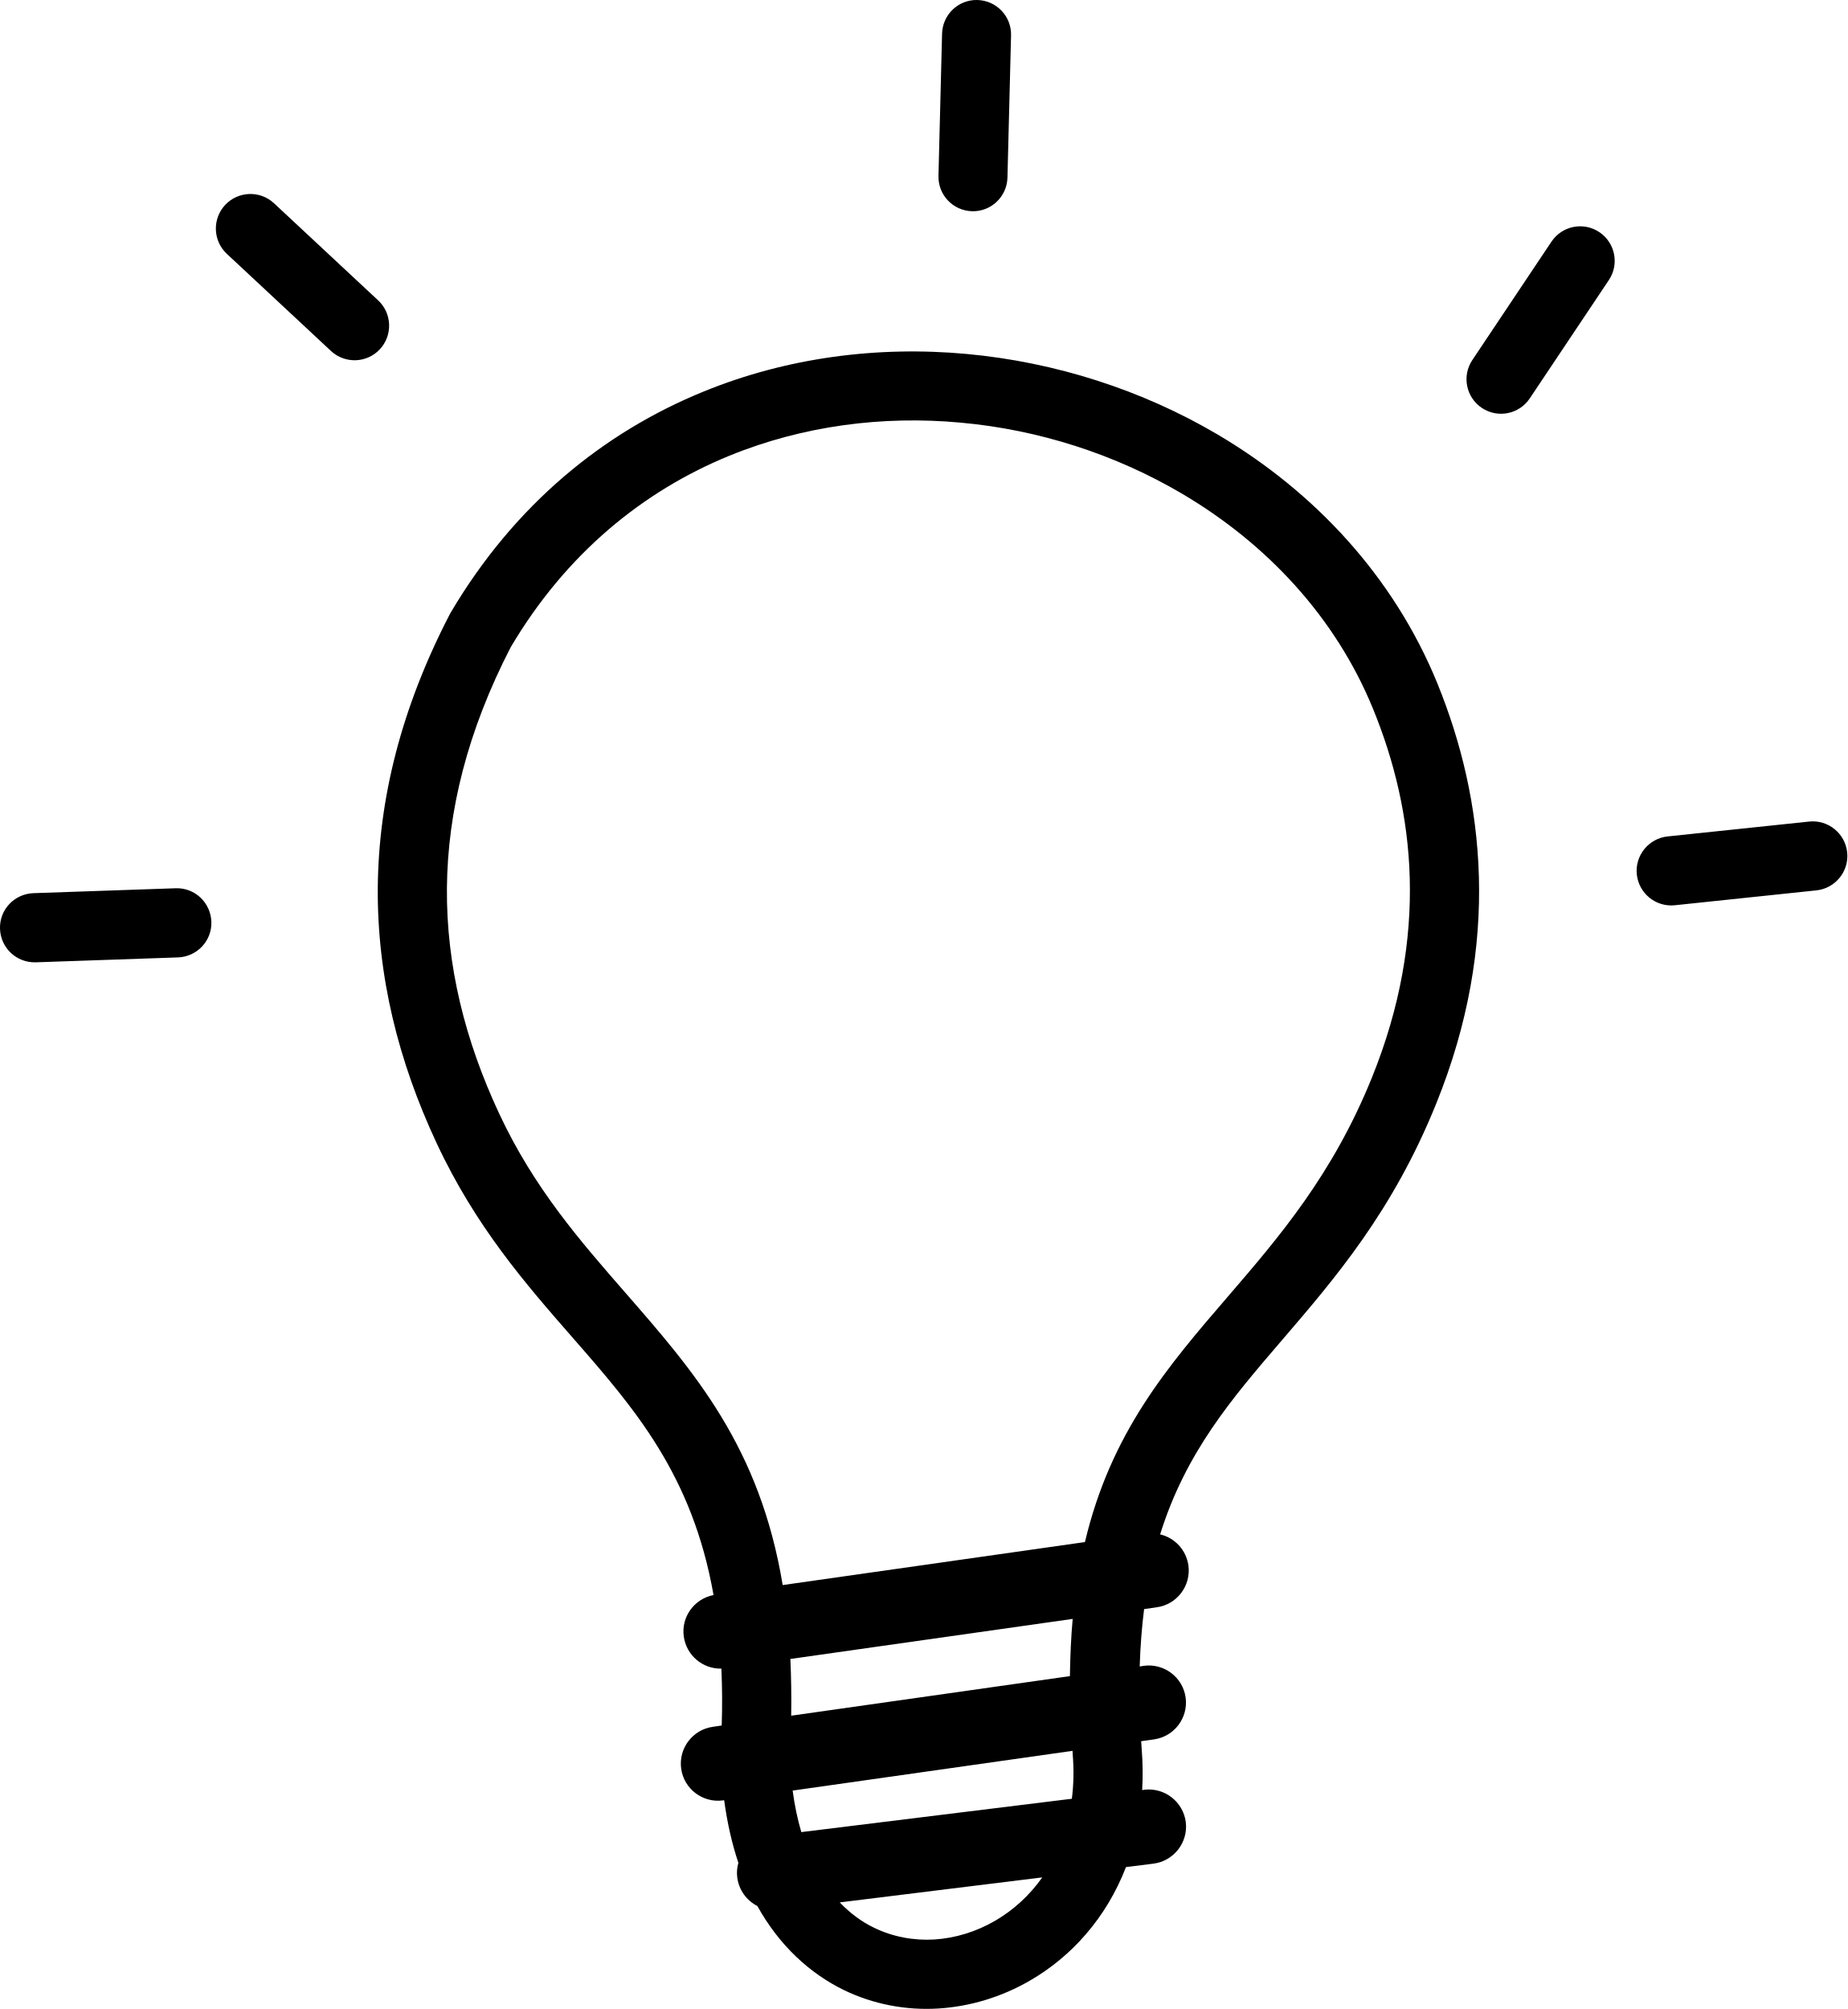
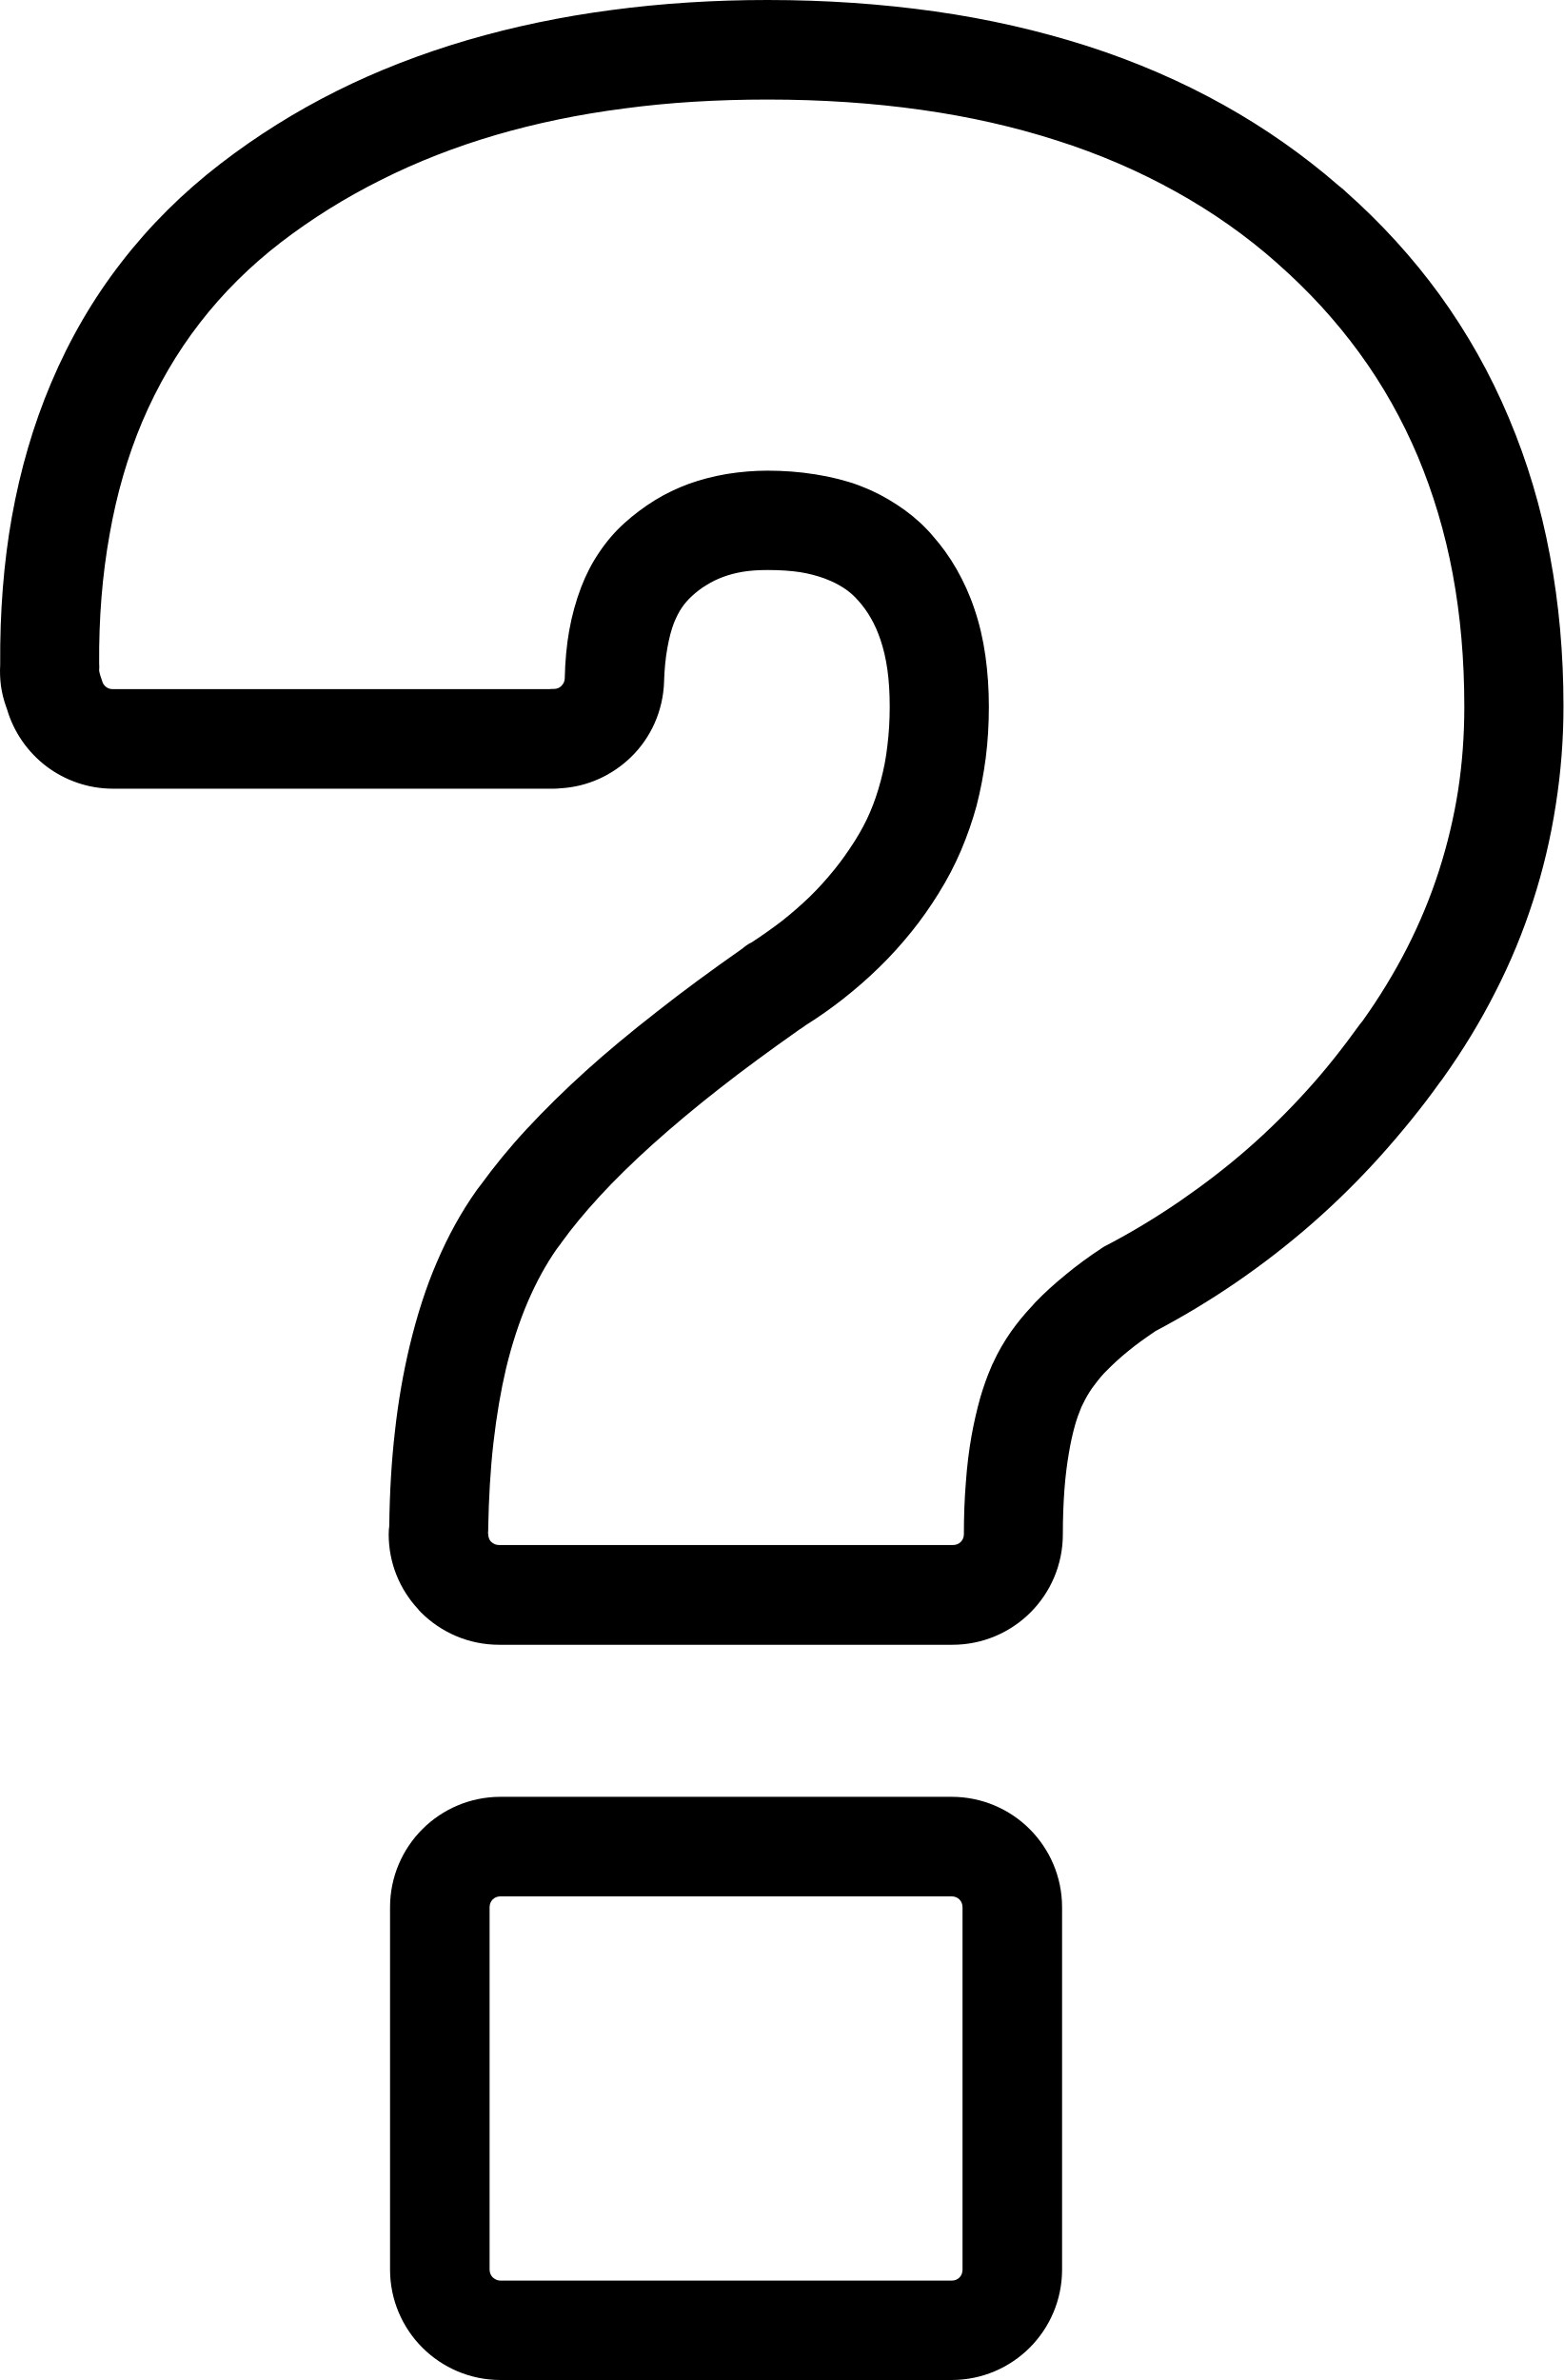
- <svg xmlns="http://www.w3.org/2000/svg" version="1.1" id="Layer_1" x="0px" y="0px" viewBox="0 0 113.01 122.88" style="enable-background:new 0 0 113.01 122.88" xml:space="preserve">
+ <svg xmlns="http://www.w3.org/2000/svg" version="1.1" id="Layer_1" x="0px" y="0px" viewBox="0 0 80.74 122.88" style="enable-background:new 0 0 80.74 122.88" xml:space="preserve">
  <g>
-     <path d="M44.13,102.06c-1.14,0.03-2.14-0.81-2.3-1.96c-0.17-1.2,0.64-2.31,1.82-2.54c-1.3-7.37-4.85-11.43-8.6-15.72 c-2.92-3.34-5.95-6.81-8.34-11.92c-2.35-5.03-3.64-10.23-3.6-15.63c0.05-5.4,1.42-10.96,4.4-16.71c0.02-0.04,0.04-0.07,0.06-0.11 l0,0c3.91-6.62,9.38-11.04,15.47-13.52c5.11-2.09,10.66-2.8,16.1-2.3c5.42,0.5,10.73,2.2,15.37,4.94 c5.9,3.49,10.75,8.67,13.42,15.21c1.44,3.54,2.42,7.49,2.54,11.82c0.12,4.31-0.62,8.96-2.61,13.88 c-2.66,6.59-6.18,10.68-9.47,14.51c-3.03,3.53-5.85,6.81-7.42,11.84c0.89,0.21,1.59,0.94,1.73,1.9c0.17,1.24-0.7,2.39-1.94,2.56 l-0.77,0.11c-0.14,1.09-0.23,2.26-0.27,3.51l0.25-0.04c1.24-0.17,2.39,0.7,2.56,1.94c0.17,1.24-0.7,2.39-1.94,2.56l-0.78,0.11 c0.01,0.15,0.02,0.3,0.03,0.45l0,0c0.07,0.88,0.08,1.73,0.03,2.54l0.13-0.02c1.25-0.15,2.38,0.74,2.54,1.98 c0.15,1.25-0.74,2.38-1.98,2.54l-1.68,0.21c-1.2,3.11-3.34,5.48-5.87,6.94c-1.74,1.01-3.67,1.59-5.61,1.71 c-1.97,0.12-3.96-0.25-5.78-1.13c-2.08-1.02-3.94-2.71-5.29-5.14c-0.65-0.33-1.13-0.97-1.23-1.75c-0.04-0.31-0.01-0.61,0.07-0.89 c-0.39-1.16-0.68-2.43-0.87-3.83l-0.07,0.01c-1.24,0.17-2.39-0.7-2.56-1.94c-0.17-1.24,0.7-2.39,1.94-2.56l0.54-0.08 C44.19,104.32,44.18,103.16,44.13,102.06L44.13,102.06z M2.18,58.86C1.01,58.89,0.04,57.98,0,56.81c-0.04-1.17,0.88-2.14,2.05-2.18 l8.7-0.3c1.17-0.04,2.14,0.88,2.18,2.05c0.04,1.17-0.88,2.14-2.05,2.18L2.18,58.86L2.18,58.86z M110.68,50.25 c1.16-0.12,2.2,0.73,2.32,1.89c0.12,1.16-0.73,2.2-1.89,2.32l-8.66,0.91c-1.16,0.12-2.2-0.73-2.32-1.89 c-0.12-1.16,0.73-2.2,1.89-2.32L110.68,50.25L110.68,50.25z M94.91,14.78c0.65-0.97,1.96-1.23,2.93-0.58 c0.97,0.65,1.23,1.96,0.58,2.93l-4.84,7.24c-0.65,0.97-1.96,1.23-2.93,0.58c-0.97-0.65-1.23-1.96-0.58-2.93L94.91,14.78 L94.91,14.78z M57.63,2.06c0.03-1.17,1-2.09,2.16-2.06c1.17,0.03,2.09,1,2.06,2.16l-0.22,8.7c-0.03,1.17-1,2.09-2.16,2.06 c-1.17-0.03-2.09-1-2.06-2.16L57.63,2.06L57.63,2.06z M13.88,15.53c-0.86-0.8-0.9-2.14-0.11-2.99c0.8-0.86,2.14-0.9,2.99-0.11 l6.37,5.94c0.86,0.8,0.9,2.14,0.11,2.99c-0.8,0.86-2.14,0.9-2.99,0.11L13.88,15.53L13.88,15.53z M47.88,96.95l18.49-2.63 c1.59-6.7,5.05-10.73,8.8-15.08c3.08-3.58,6.36-7.4,8.76-13.34c1.76-4.35,2.41-8.43,2.31-12.19c-0.1-3.75-0.96-7.21-2.24-10.34 c-2.3-5.63-6.51-10.11-11.65-13.15c-4.11-2.43-8.8-3.94-13.59-4.37c-4.77-0.44-9.64,0.19-14.13,2.02 c-5.26,2.15-9.99,5.97-13.39,11.72c-2.64,5.12-3.86,10.02-3.9,14.73c-0.04,4.74,1.11,9.33,3.2,13.8c2.13,4.56,4.97,7.8,7.69,10.92 C42.47,83.9,46.48,88.49,47.88,96.95L47.88,96.95z M65.62,99.02l-17.27,2.45c0.05,1.1,0.07,2.25,0.05,3.47l17.05-2.42 C65.47,101.29,65.52,100.12,65.62,99.02L65.62,99.02z M48.49,109.52c0.12,0.92,0.3,1.76,0.53,2.54l16.55-2.04 c0.11-0.86,0.13-1.77,0.05-2.74l0,0l0-0.02l-0.01-0.17L48.49,109.52L48.49,109.52z M51.37,116.36c0.64,0.67,1.35,1.19,2.1,1.55 c1.15,0.56,2.42,0.79,3.67,0.72c1.29-0.08,2.57-0.47,3.74-1.15c1.1-0.64,2.09-1.53,2.88-2.65L51.37,116.36L51.37,116.36z" />
+     <path d="M49.14,122.88h-23.3c-1.57,0-3-0.64-4.03-1.67c-1.03-1.03-1.67-2.46-1.67-4.03V98.47c0-1.57,0.64-3,1.67-4.03 c1.03-1.03,2.46-1.67,4.03-1.67h23.3c1.57,0,3,0.64,4.03,1.67c1.03,1.03,1.67,2.46,1.67,4.03v18.71c0,1.57-0.64,3-1.67,4.03 C52.14,122.24,50.71,122.88,49.14,122.88L49.14,122.88z M20.1,78.75c0.02-1.73,0.12-3.35,0.29-4.83c0.17-1.55,0.43-3.04,0.77-4.46 c0.38-1.57,0.84-3.01,1.4-4.3c0.58-1.36,1.26-2.59,2.04-3.69l0.05-0.07l0,0l0.13-0.17l0.04-0.05c0.69-0.95,1.47-1.91,2.36-2.87 c0.92-0.99,1.94-2,3.06-3.01c1.06-0.96,2.3-1.99,3.71-3.09c1.32-1.04,2.79-2.12,4.39-3.24c0.07-0.06,0.14-0.12,0.22-0.17 c0.08-0.06,0.17-0.11,0.26-0.15c0.52-0.34,1.03-0.7,1.53-1.08c0.51-0.4,1-0.83,1.47-1.28c0.45-0.44,0.87-0.91,1.26-1.39 c0.38-0.47,0.71-0.94,1.01-1.41c0.02-0.04,0.04-0.07,0.07-0.11l0,0c0.3-0.48,0.56-0.96,0.77-1.46c0.21-0.48,0.39-1.02,0.55-1.62 c0.15-0.56,0.27-1.16,0.34-1.8c0.08-0.64,0.12-1.31,0.12-2.02c0-0.71-0.04-1.34-0.12-1.91c-0.08-0.57-0.2-1.07-0.35-1.52 c-0.14-0.41-0.3-0.79-0.5-1.13c-0.19-0.34-0.42-0.65-0.68-0.94l-0.05-0.05l0,0l-0.07-0.08c-0.2-0.2-0.41-0.37-0.63-0.51 c-0.25-0.16-0.54-0.31-0.88-0.44l-0.05-0.02l0,0l-0.05-0.02c-0.39-0.14-0.81-0.25-1.25-0.32c-0.47-0.07-1.02-0.11-1.67-0.11 c-0.49,0-0.92,0.03-1.28,0.09c-0.36,0.06-0.71,0.15-1.03,0.27c-0.29,0.11-0.57,0.24-0.84,0.41c-0.27,0.16-0.53,0.36-0.78,0.59 c-0.19,0.18-0.36,0.37-0.5,0.58c-0.16,0.23-0.29,0.5-0.41,0.79c-0.14,0.36-0.25,0.79-0.34,1.29c-0.1,0.55-0.15,1.12-0.17,1.71 l0,0.03c-0.05,1.53-0.69,2.91-1.71,3.9c-0.96,0.93-2.23,1.53-3.64,1.61c-0.11,0.01-0.21,0.02-0.32,0.02H5.83 c-1.28,0-2.47-0.43-3.43-1.15c-0.96-0.73-1.69-1.76-2.04-2.96l-0.04-0.11c-0.13-0.36-0.22-0.73-0.27-1.08 C0,35.04-0.01,34.68,0.01,34.31c-0.02-2.71,0.18-5.25,0.6-7.61c0.44-2.45,1.11-4.76,2.03-6.93c0.96-2.27,2.17-4.35,3.63-6.23 c1.46-1.89,3.17-3.59,5.12-5.09c1.87-1.44,3.87-2.69,5.99-3.75c2.1-1.05,4.37-1.93,6.79-2.64c2.34-0.68,4.81-1.2,7.39-1.54 C34.18,0.17,36.87,0,39.63,0c3.01,0,5.89,0.2,8.65,0.59c2.75,0.39,5.36,0.99,7.84,1.78C58.64,3.18,61,4.2,63.2,5.43 c2.13,1.19,4.11,2.58,5.94,4.17c0.11,0.08,0.21,0.17,0.31,0.26l0.03,0.03c1.85,1.64,3.46,3.41,4.85,5.32 c1.42,1.96,2.62,4.08,3.58,6.37c0.95,2.25,1.66,4.62,2.12,7.1c0.47,2.49,0.7,5.09,0.7,7.79c0,1.69-0.13,3.39-0.4,5.1 c-0.26,1.69-0.65,3.33-1.17,4.94c-0.52,1.62-1.17,3.19-1.95,4.71c-0.77,1.52-1.67,3-2.69,4.43l0,0c-0.04,0.06-0.09,0.13-0.15,0.2 l0,0c-0.94,1.32-1.99,2.61-3.13,3.88c-1.11,1.23-2.28,2.38-3.49,3.44c-1.27,1.11-2.59,2.13-3.95,3.06 c-1.3,0.89-2.67,1.72-4.13,2.49c-0.53,0.36-1.01,0.7-1.42,1.04c-0.42,0.34-0.8,0.69-1.13,1.03c-0.04,0.04-0.07,0.07-0.11,0.11 c-0.22,0.24-0.42,0.49-0.62,0.77c-0.18,0.26-0.33,0.52-0.45,0.77l-0.04,0.08l-0.01,0.02c-0.02,0.03-0.03,0.07-0.05,0.1 c-0.12,0.29-0.24,0.61-0.34,0.97c-0.11,0.4-0.22,0.87-0.31,1.42c-0.1,0.58-0.18,1.22-0.23,1.9c-0.05,0.68-0.08,1.44-0.08,2.29 c0,1.57-0.64,3-1.67,4.03c-1.03,1.03-2.46,1.67-4.03,1.67H25.77c-1.57,0-3-0.64-4.03-1.67c-0.06-0.06-0.12-0.12-0.17-0.19 c-0.93-1.01-1.5-2.36-1.5-3.84c0-0.01,0-0.08,0.01-0.27C20.09,78.88,20.1,78.82,20.1,78.75L20.1,78.75z M25.48,74.48 c-0.16,1.4-0.24,2.85-0.27,4.35c0,0.11,0,0.22-0.01,0.33l0,0.02c0,0.09,0.01-0.08,0.01,0.03c0,0.13,0.04,0.25,0.11,0.35l0.05,0.05 c0.1,0.1,0.24,0.16,0.4,0.16h23.44c0.16,0,0.3-0.06,0.4-0.16c0.1-0.1,0.16-0.24,0.16-0.4c0-0.91,0.03-1.79,0.1-2.65 c0.06-0.86,0.16-1.66,0.29-2.4c0.12-0.67,0.27-1.33,0.45-1.98c0.17-0.58,0.36-1.12,0.58-1.62c0.02-0.05,0.04-0.11,0.07-0.16 l0.02-0.03l0.01-0.03c0.25-0.55,0.56-1.08,0.93-1.61c0.3-0.42,0.66-0.87,1.09-1.32c0.04-0.05,0.09-0.11,0.14-0.16 c0.47-0.49,1-0.97,1.59-1.45c0.58-0.48,1.21-0.94,1.88-1.38l0,0c0.07-0.05,0.15-0.09,0.23-0.13c1.28-0.67,2.54-1.43,3.78-2.28 c1.22-0.84,2.38-1.73,3.47-2.68c1.09-0.95,2.11-1.96,3.07-3.02c0.94-1.03,1.85-2.18,2.75-3.43l0,0c0.03-0.03,0.05-0.07,0.08-0.1 l0,0l0,0l0.01-0.01c0,0,0,0,0.02-0.03l0,0l0.02-0.02c0.88-1.23,1.65-2.5,2.31-3.79c0.66-1.3,1.21-2.63,1.64-3.97 c0.44-1.37,0.77-2.76,0.99-4.16c0.21-1.37,0.32-2.81,0.32-4.32c0-2.42-0.2-4.71-0.6-6.85c-0.4-2.15-1.01-4.17-1.8-6.06 c-0.8-1.89-1.8-3.68-3.02-5.35c-1.21-1.66-2.61-3.19-4.2-4.59l-0.04-0.04c-1.59-1.41-3.34-2.64-5.23-3.69 c-1.9-1.06-3.96-1.95-6.16-2.65c-2.18-0.7-4.51-1.23-7-1.58c-2.48-0.35-5.12-0.53-7.92-0.53c-2.63,0-5.1,0.15-7.4,0.46 C29.9,5.9,27.69,6.36,25.6,6.97c-2.08,0.61-4.06,1.38-5.93,2.32c-1.86,0.93-3.57,2-5.15,3.21c-1.61,1.24-3.01,2.63-4.2,4.17 c-1.2,1.55-2.18,3.24-2.97,5.09c-0.75,1.78-1.32,3.72-1.69,5.83c-0.38,2.11-0.56,4.34-0.54,6.69c0.01,0.1,0.01,0.2,0,0.3 c0,0.03,0,0.07,0.01,0.11c0.01,0.05,0.02,0.09,0.03,0.12l0.03,0.1c0.03,0.09,0.06,0.17,0.09,0.27c0.03,0.12,0.11,0.22,0.2,0.29 c0.09,0.07,0.21,0.11,0.34,0.11h22.54c0.08-0.01,0.16-0.01,0.24-0.01c0.16,0,0.3-0.06,0.39-0.16c0.1-0.1,0.16-0.22,0.17-0.36 l0-0.02c0.02-0.91,0.1-1.74,0.23-2.47c0.14-0.79,0.35-1.54,0.62-2.25c0.25-0.65,0.56-1.25,0.93-1.79c0.38-0.57,0.82-1.08,1.31-1.52 c0.49-0.44,1.01-0.83,1.56-1.17c0.55-0.34,1.14-0.62,1.76-0.85c0.61-0.22,1.27-0.39,1.97-0.51c0.7-0.11,1.39-0.17,2.09-0.17 c0.83,0,1.65,0.06,2.46,0.19c0.83,0.13,1.58,0.32,2.26,0.57l0,0c0.03,0.01,0.07,0.03,0.1,0.04l0.1,0.04 c0.62,0.24,1.22,0.56,1.78,0.93c0.55,0.36,1.06,0.77,1.5,1.23c0.06,0.06,0.12,0.12,0.18,0.19l0.12,0.14l0,0 c0.48,0.54,0.9,1.12,1.26,1.75c0.37,0.65,0.68,1.33,0.92,2.05c0.26,0.76,0.45,1.57,0.57,2.42c0.12,0.85,0.18,1.72,0.18,2.63 c0,0.9-0.05,1.78-0.16,2.64c-0.11,0.85-0.27,1.69-0.48,2.5c-0.21,0.77-0.48,1.54-0.81,2.32c-0.33,0.76-0.7,1.47-1.12,2.14 l-0.01,0.02c-0.44,0.71-0.91,1.38-1.41,2c-0.51,0.63-1.06,1.25-1.66,1.83c-0.58,0.57-1.22,1.13-1.91,1.67 c-0.59,0.46-1.22,0.91-1.91,1.34c-0.06,0.05-0.12,0.09-0.18,0.13l-0.14,0.09l0,0c-1.5,1.06-2.9,2.08-4.17,3.08 c-1.23,0.96-2.37,1.92-3.43,2.87c-1.02,0.92-1.93,1.81-2.72,2.67c-0.76,0.83-1.42,1.62-1.97,2.39c-0.03,0.05-0.07,0.1-0.11,0.15 l-0.12,0.16c-0.56,0.8-1.05,1.7-1.48,2.69c-0.46,1.07-0.84,2.24-1.14,3.48C25.86,71.8,25.64,73.08,25.48,74.48L25.48,74.48z M25.84,117.75h23.3c0.16,0,0.3-0.06,0.4-0.16c0.1-0.1,0.16-0.24,0.16-0.4V98.47c0-0.16-0.06-0.3-0.16-0.4 c-0.1-0.1-0.24-0.16-0.4-0.16h-23.3c-0.16,0-0.3,0.06-0.4,0.16c-0.1,0.1-0.16,0.24-0.16,0.4v18.71c0,0.16,0.06,0.3,0.16,0.4 C25.55,117.68,25.69,117.75,25.84,117.75L25.84,117.75z" />
  </g>
</svg>
